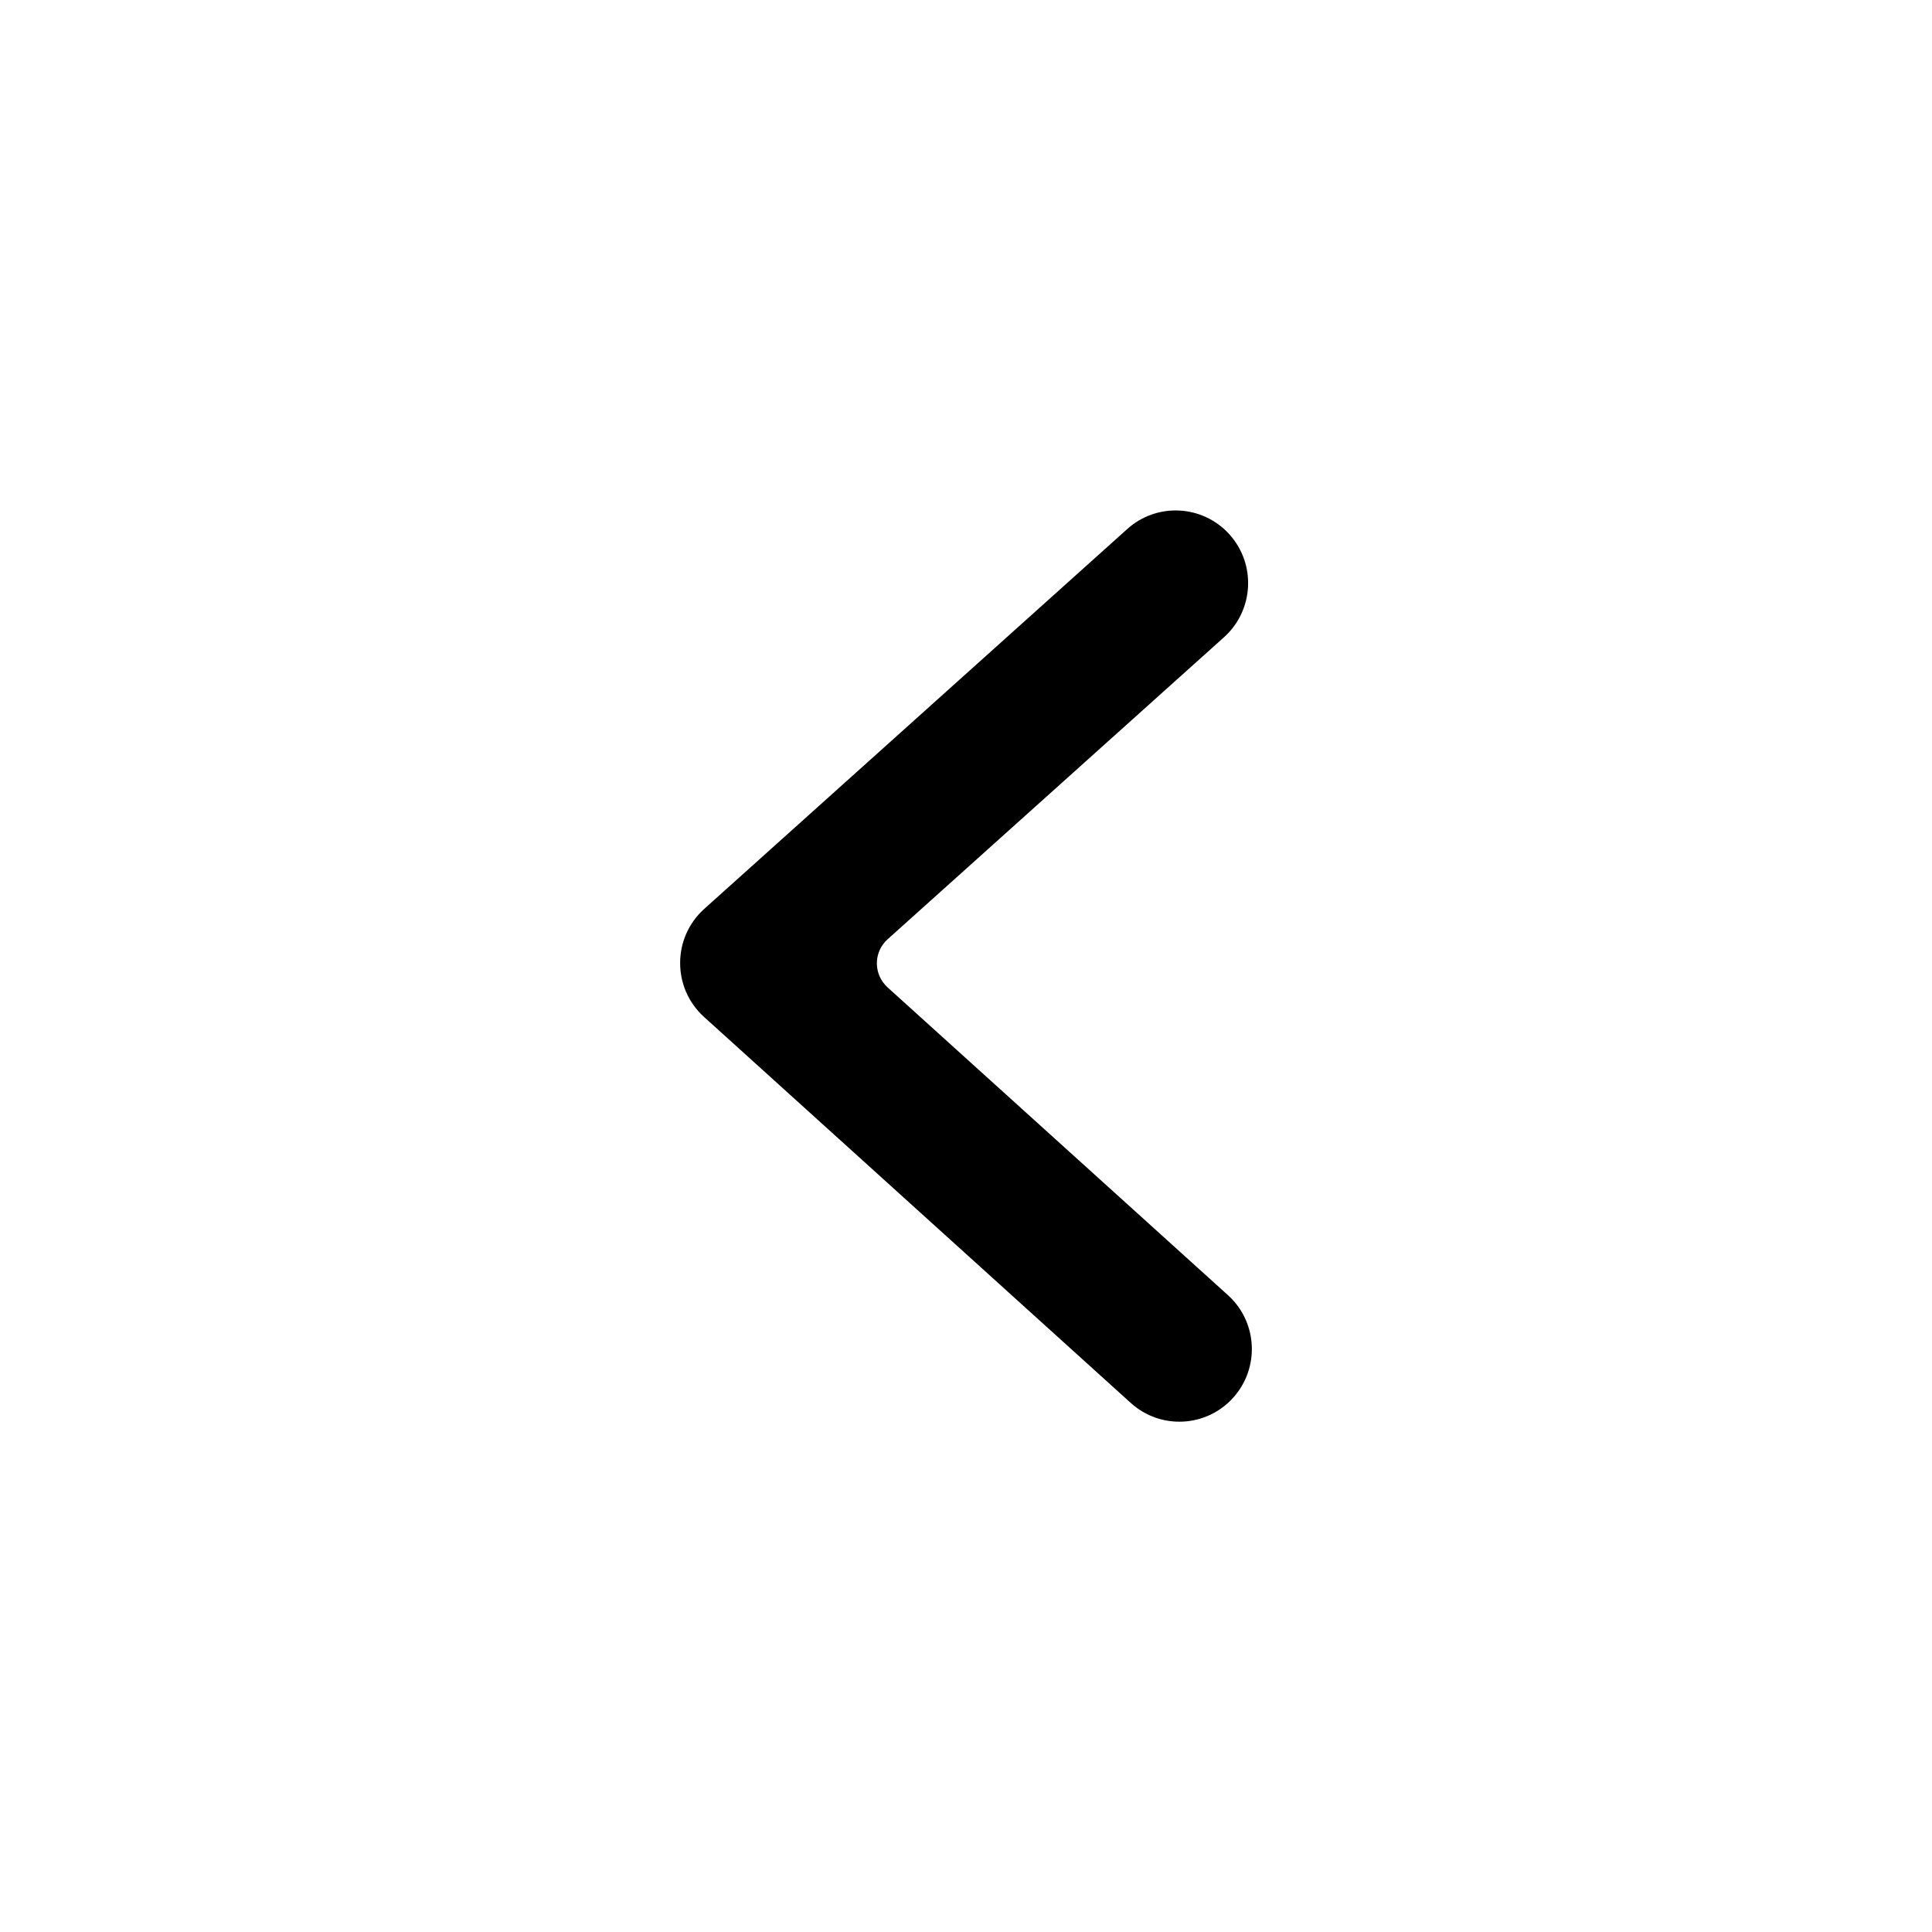
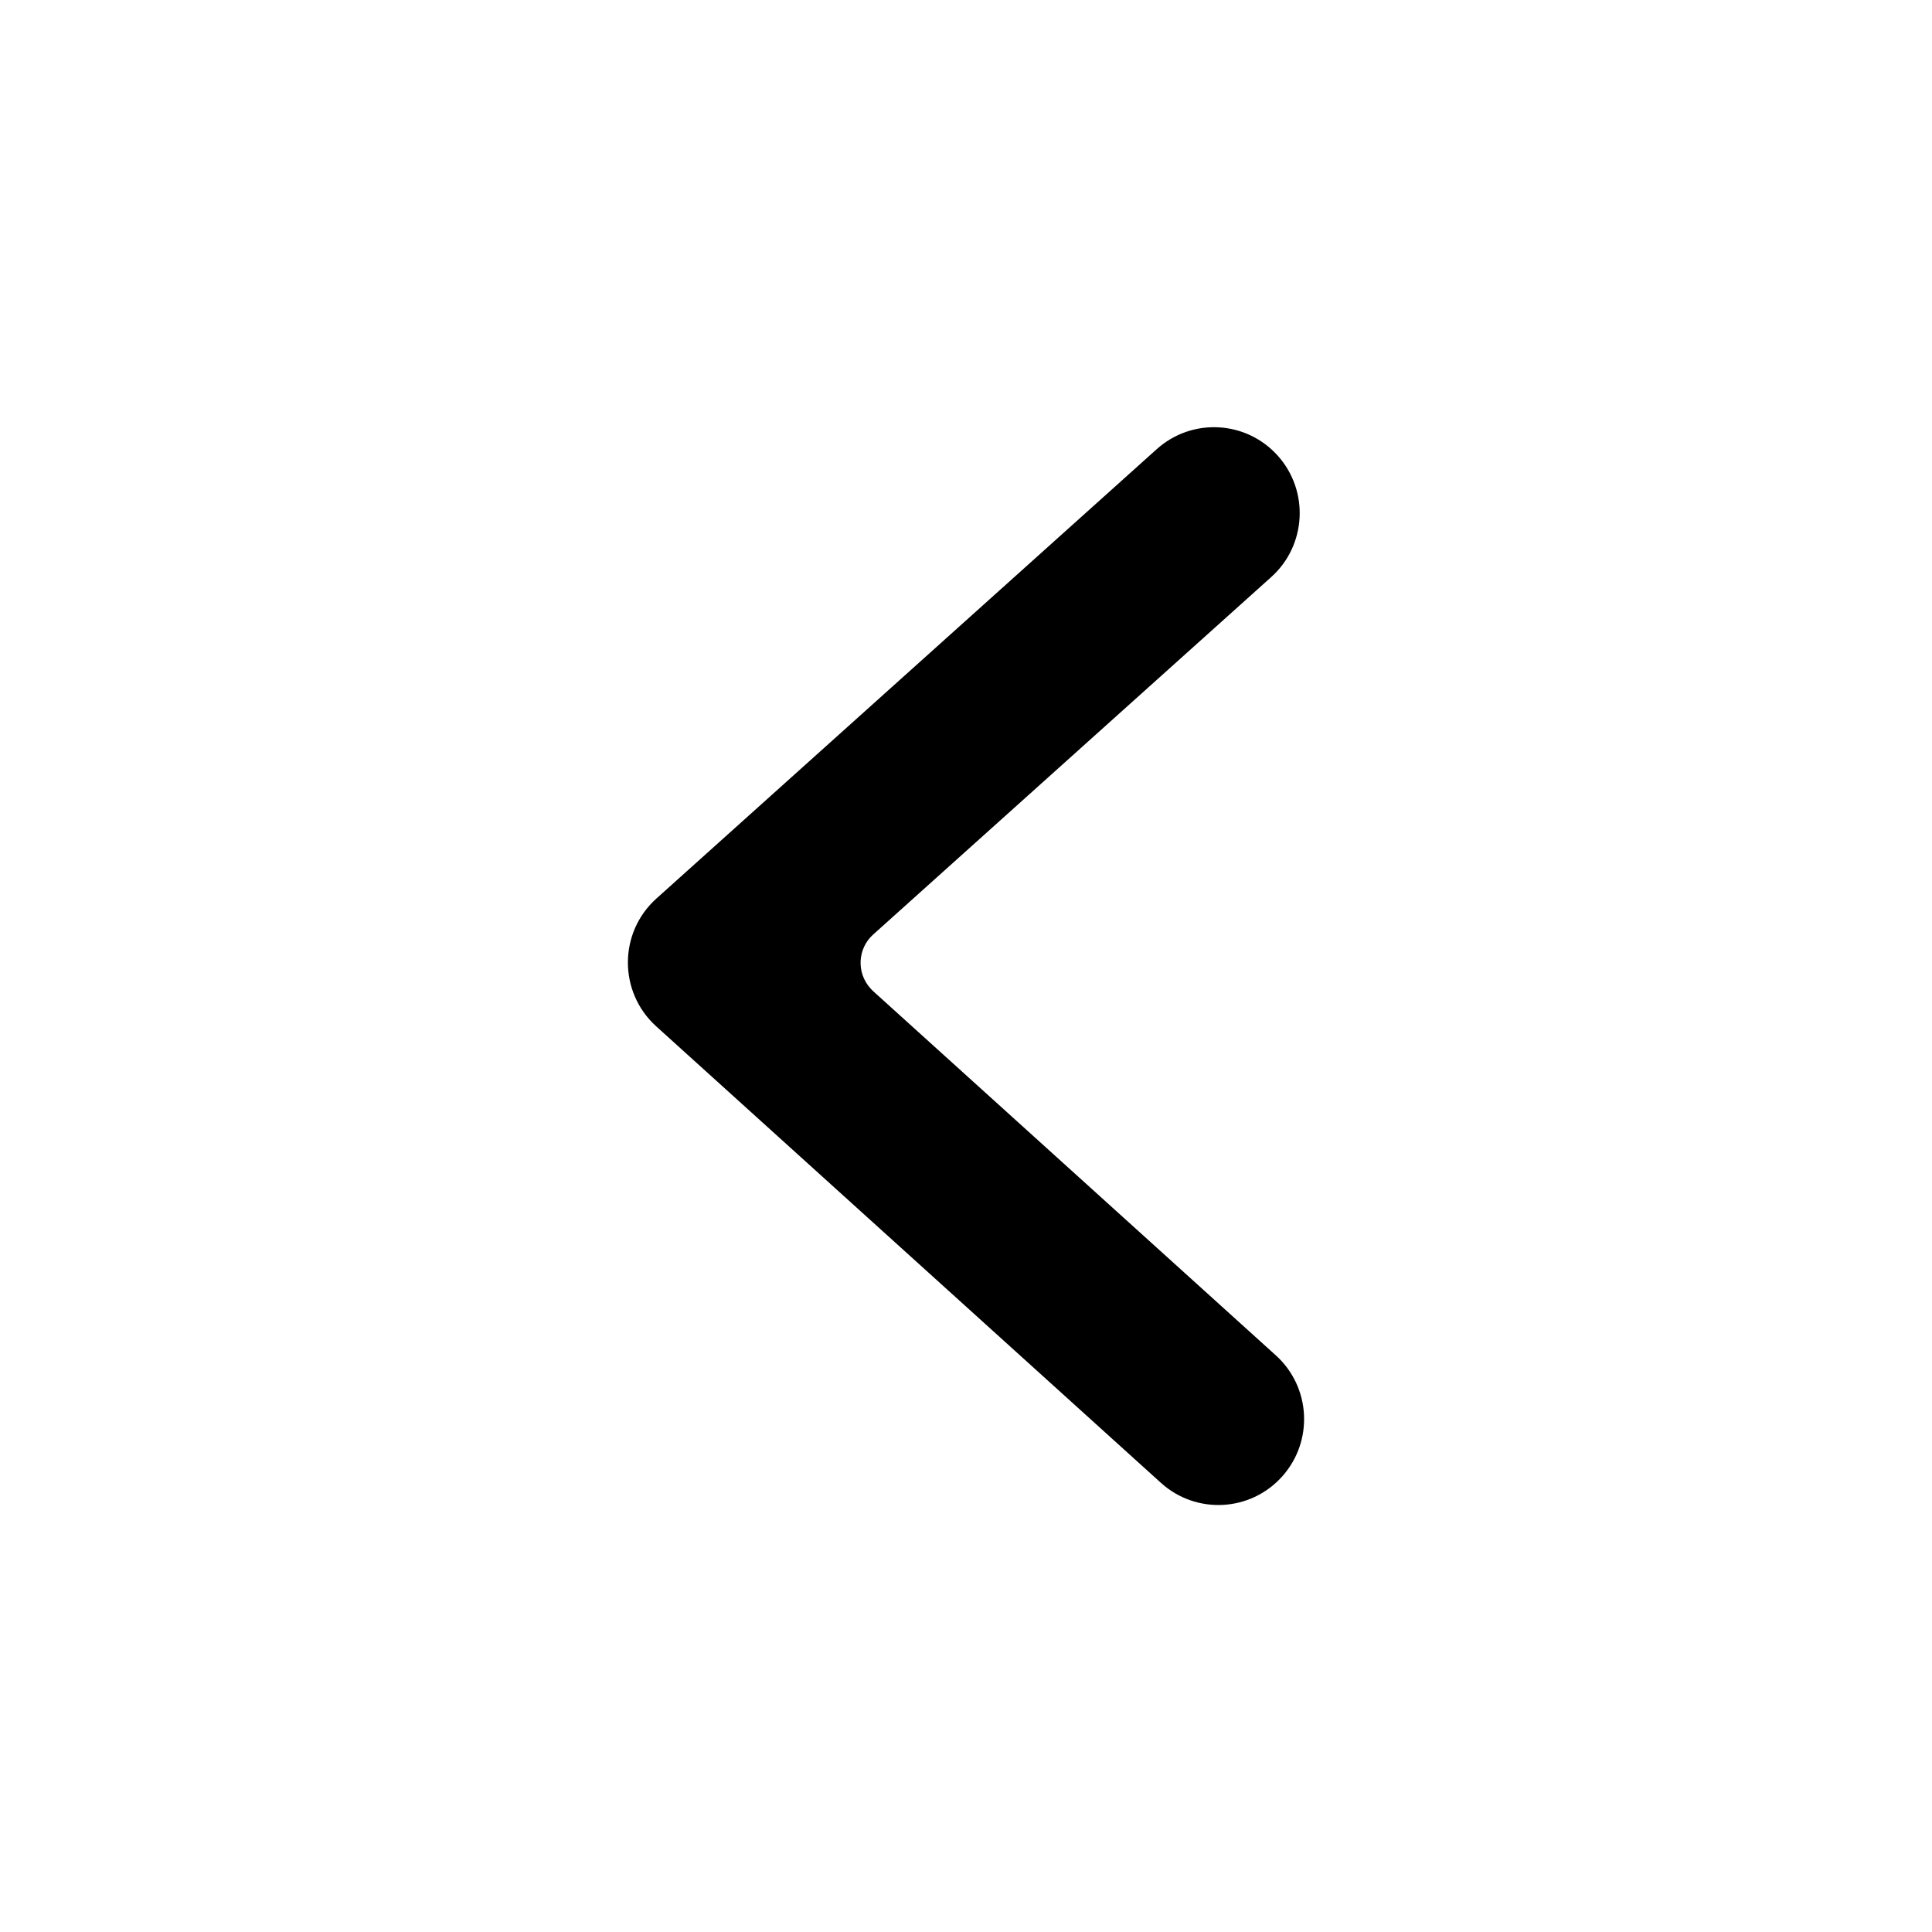
<svg width="24" height="24" viewBox="0 0 24 24">
-   <path d="M15.254 16.089C15.623 16.422 15.652 16.993 15.319 17.363C14.986 17.733 14.417 17.762 14.048 17.429L8.746 12.633C8.349 12.274 8.35 11.649 8.748 11.291L14.004 6.571C14.374 6.239 14.943 6.27 15.275 6.641C15.607 7.013 15.575 7.583 15.205 7.916L11.025 11.669C10.861 11.817 10.848 12.07 10.995 12.234C11.004 12.244 11.014 12.254 11.024 12.264L15.254 16.089Z" />
+   <path d="M15.848 16.836C16.285 17.23 16.32 17.905 15.926 18.343C15.532 18.781 14.859 18.816 14.422 18.421L8.151 12.749C7.682 12.324 7.683 11.585 8.154 11.162L14.37 5.579C14.809 5.186 15.481 5.223 15.874 5.662C16.266 6.101 16.229 6.776 15.791 7.169L10.847 11.609C10.653 11.783 10.637 12.082 10.812 12.277C10.822 12.289 10.834 12.3 10.846 12.312L15.848 16.836Z" />
</svg>
